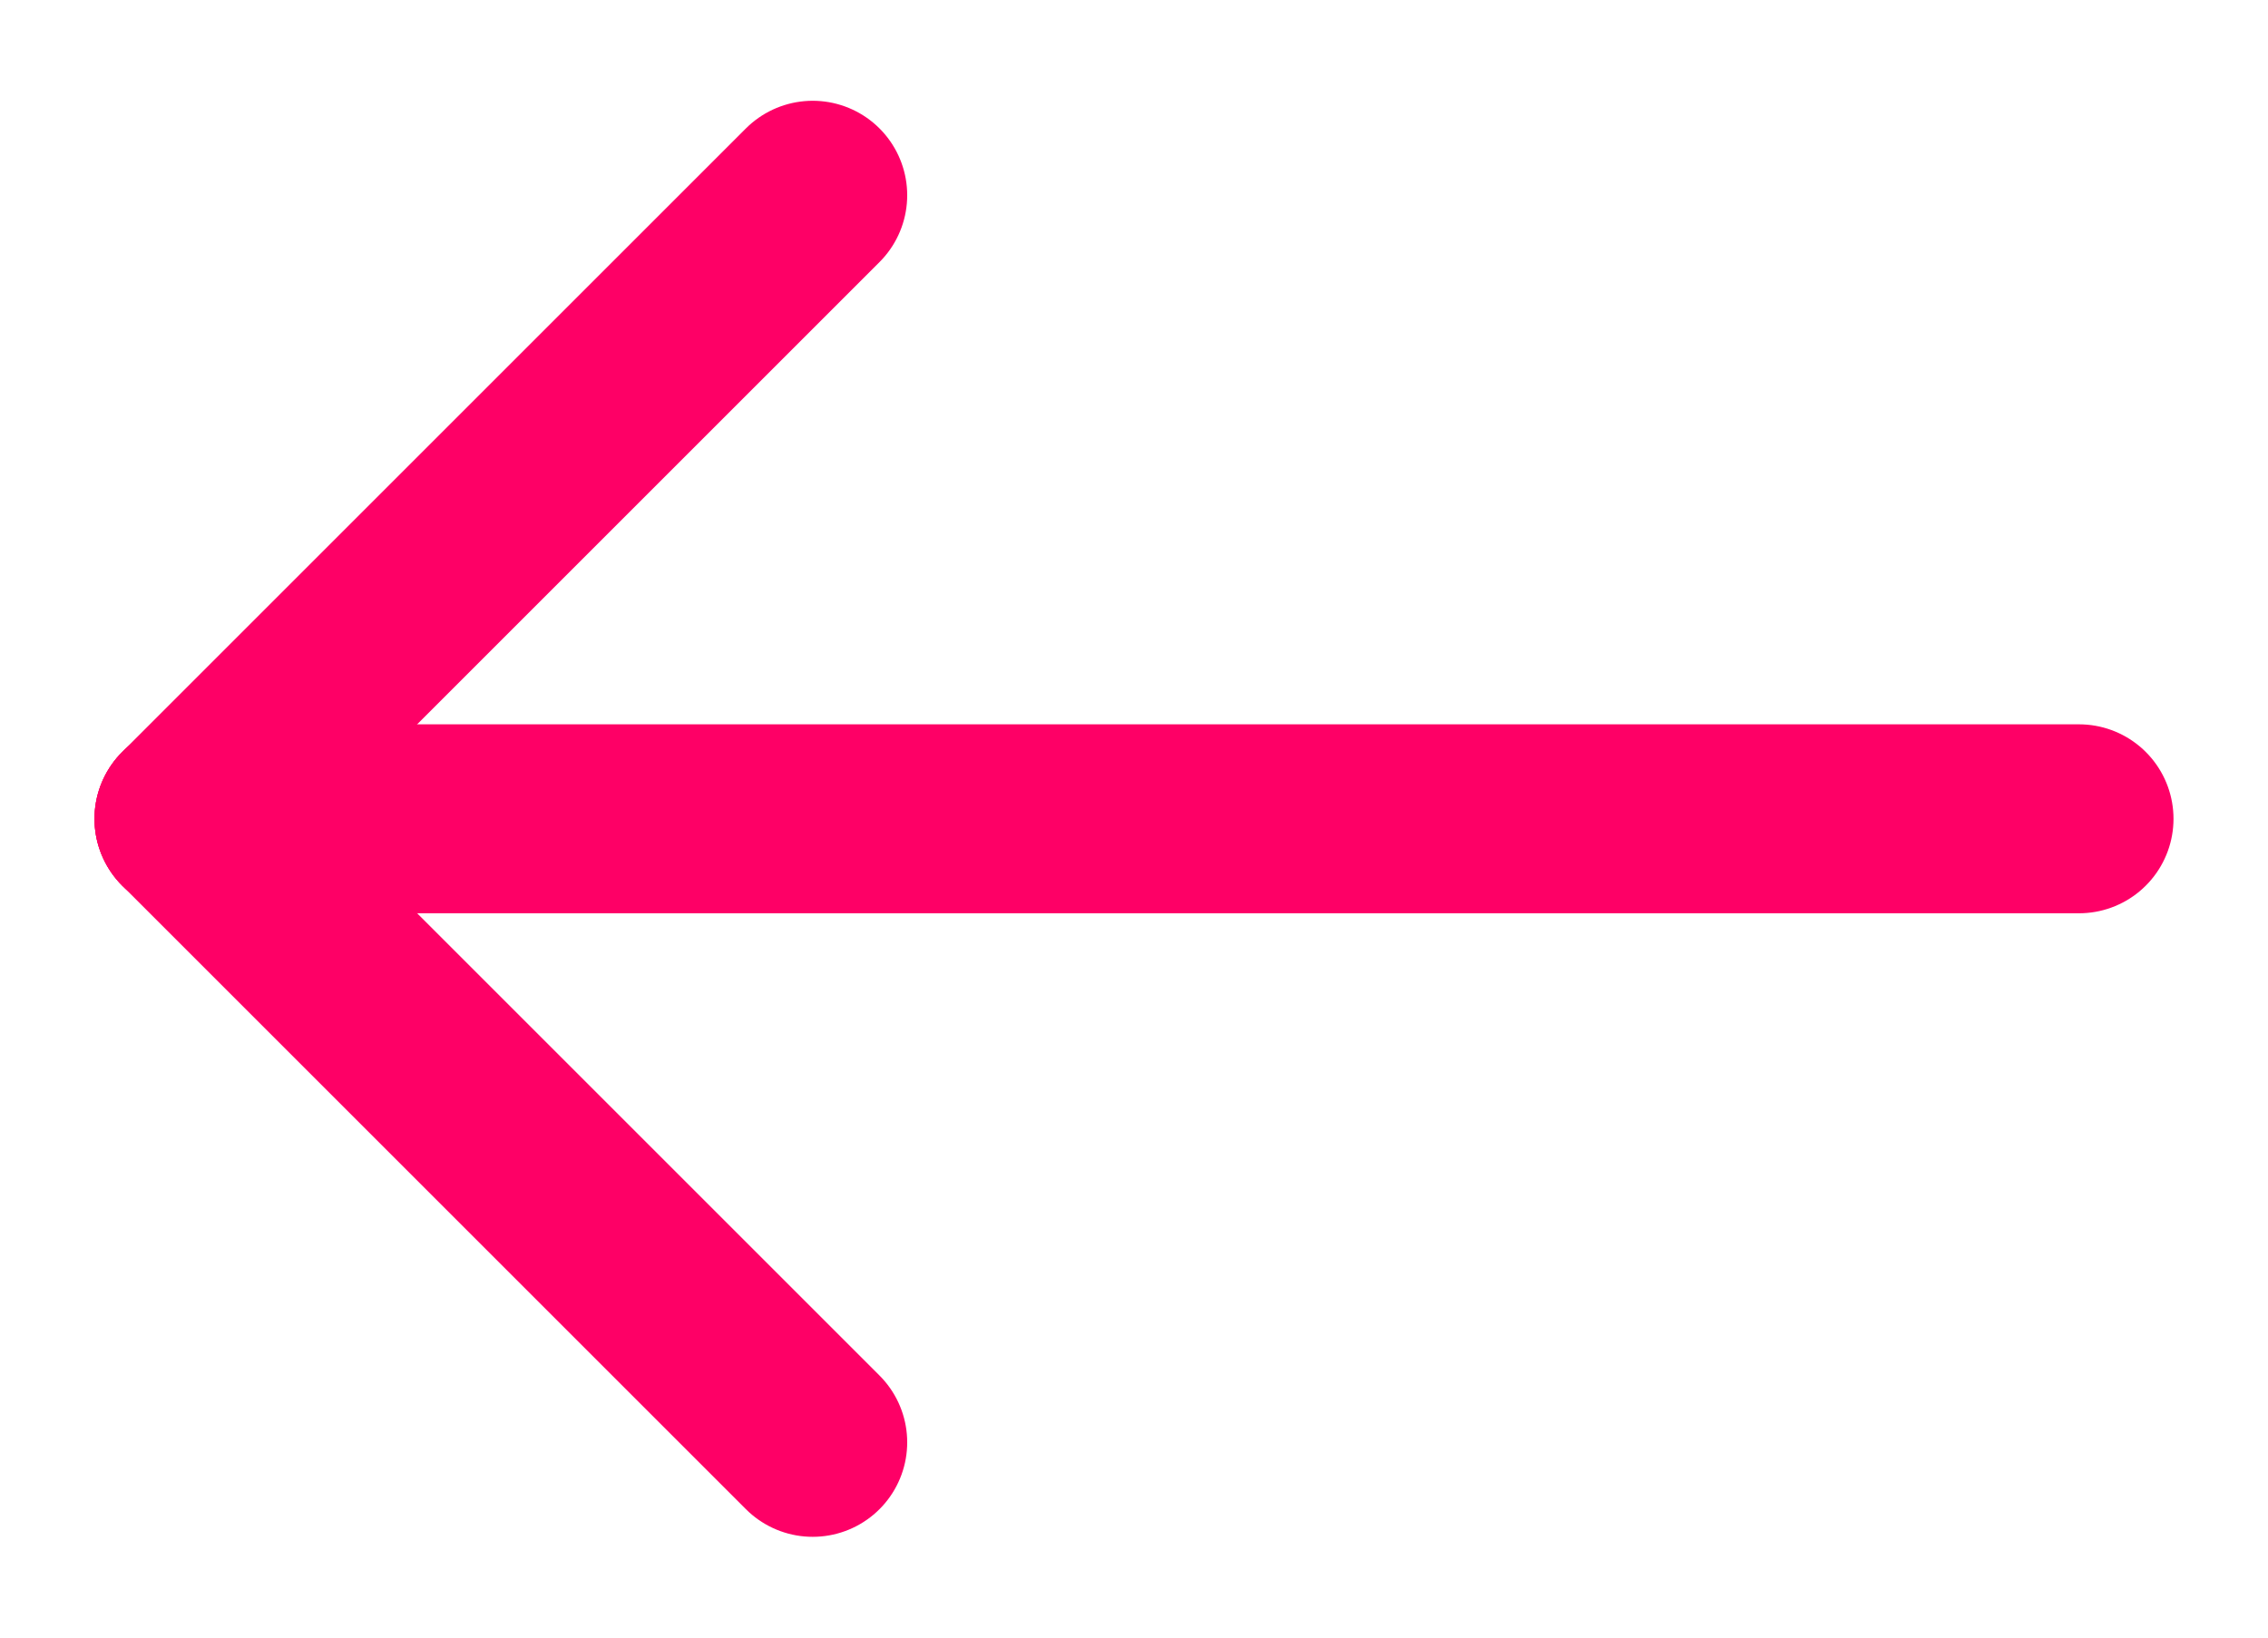
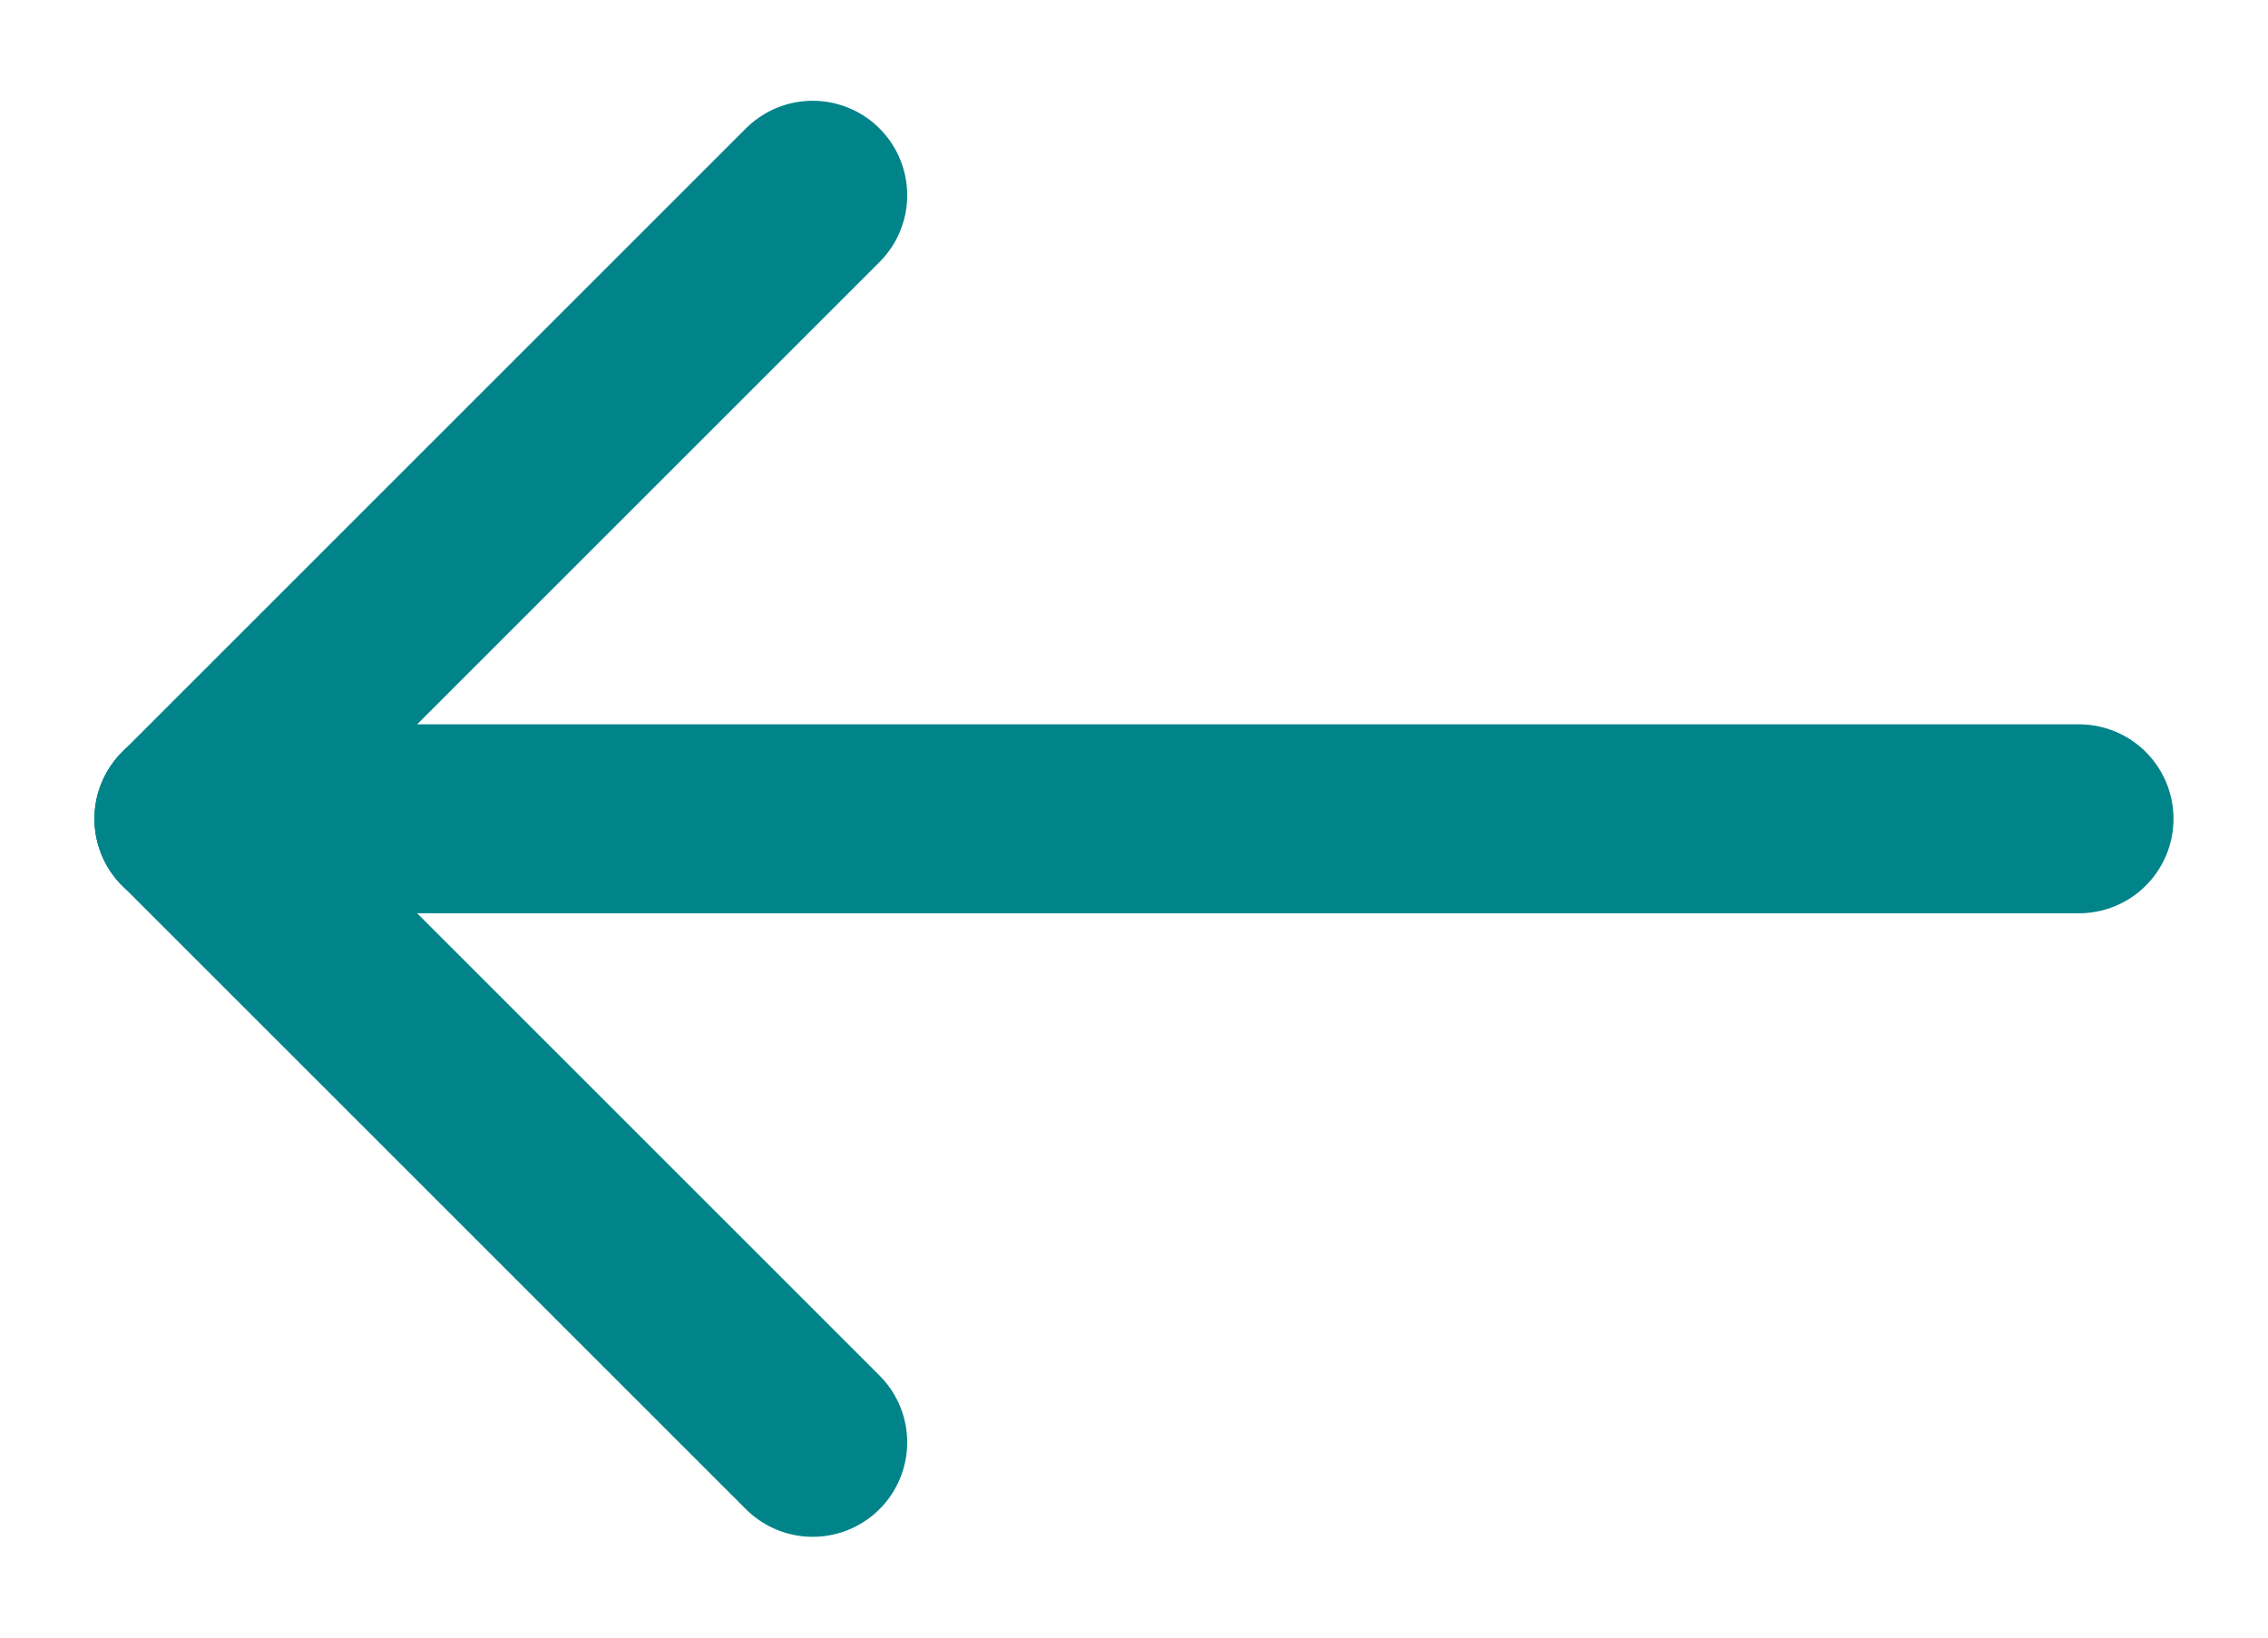
<svg xmlns="http://www.w3.org/2000/svg" width="18" height="13" viewBox="0 0 18 13" fill="none">
-   <path d="M1.5 6.5H16.5" stroke="#FE0066" stroke-width="1.5" stroke-linecap="round" />
-   <path d="M1.5 6.5L6.45 11.45" stroke="#FE0066" stroke-width="1.5" stroke-linecap="round" />
-   <path d="M1.5 6.5L6.45 1.55" stroke="#FE0066" stroke-width="1.5" stroke-linecap="round" />
+   <path d="M1.5 6.5H16.5" stroke="#008489" stroke-width="1.5" stroke-linecap="round" />
+   <path d="M1.5 6.5L6.45 11.45" stroke="#008489" stroke-width="1.5" stroke-linecap="round" />
+   <path d="M1.5 6.5L6.45 1.55" stroke="#008489" stroke-width="1.5" stroke-linecap="round" />
</svg>
